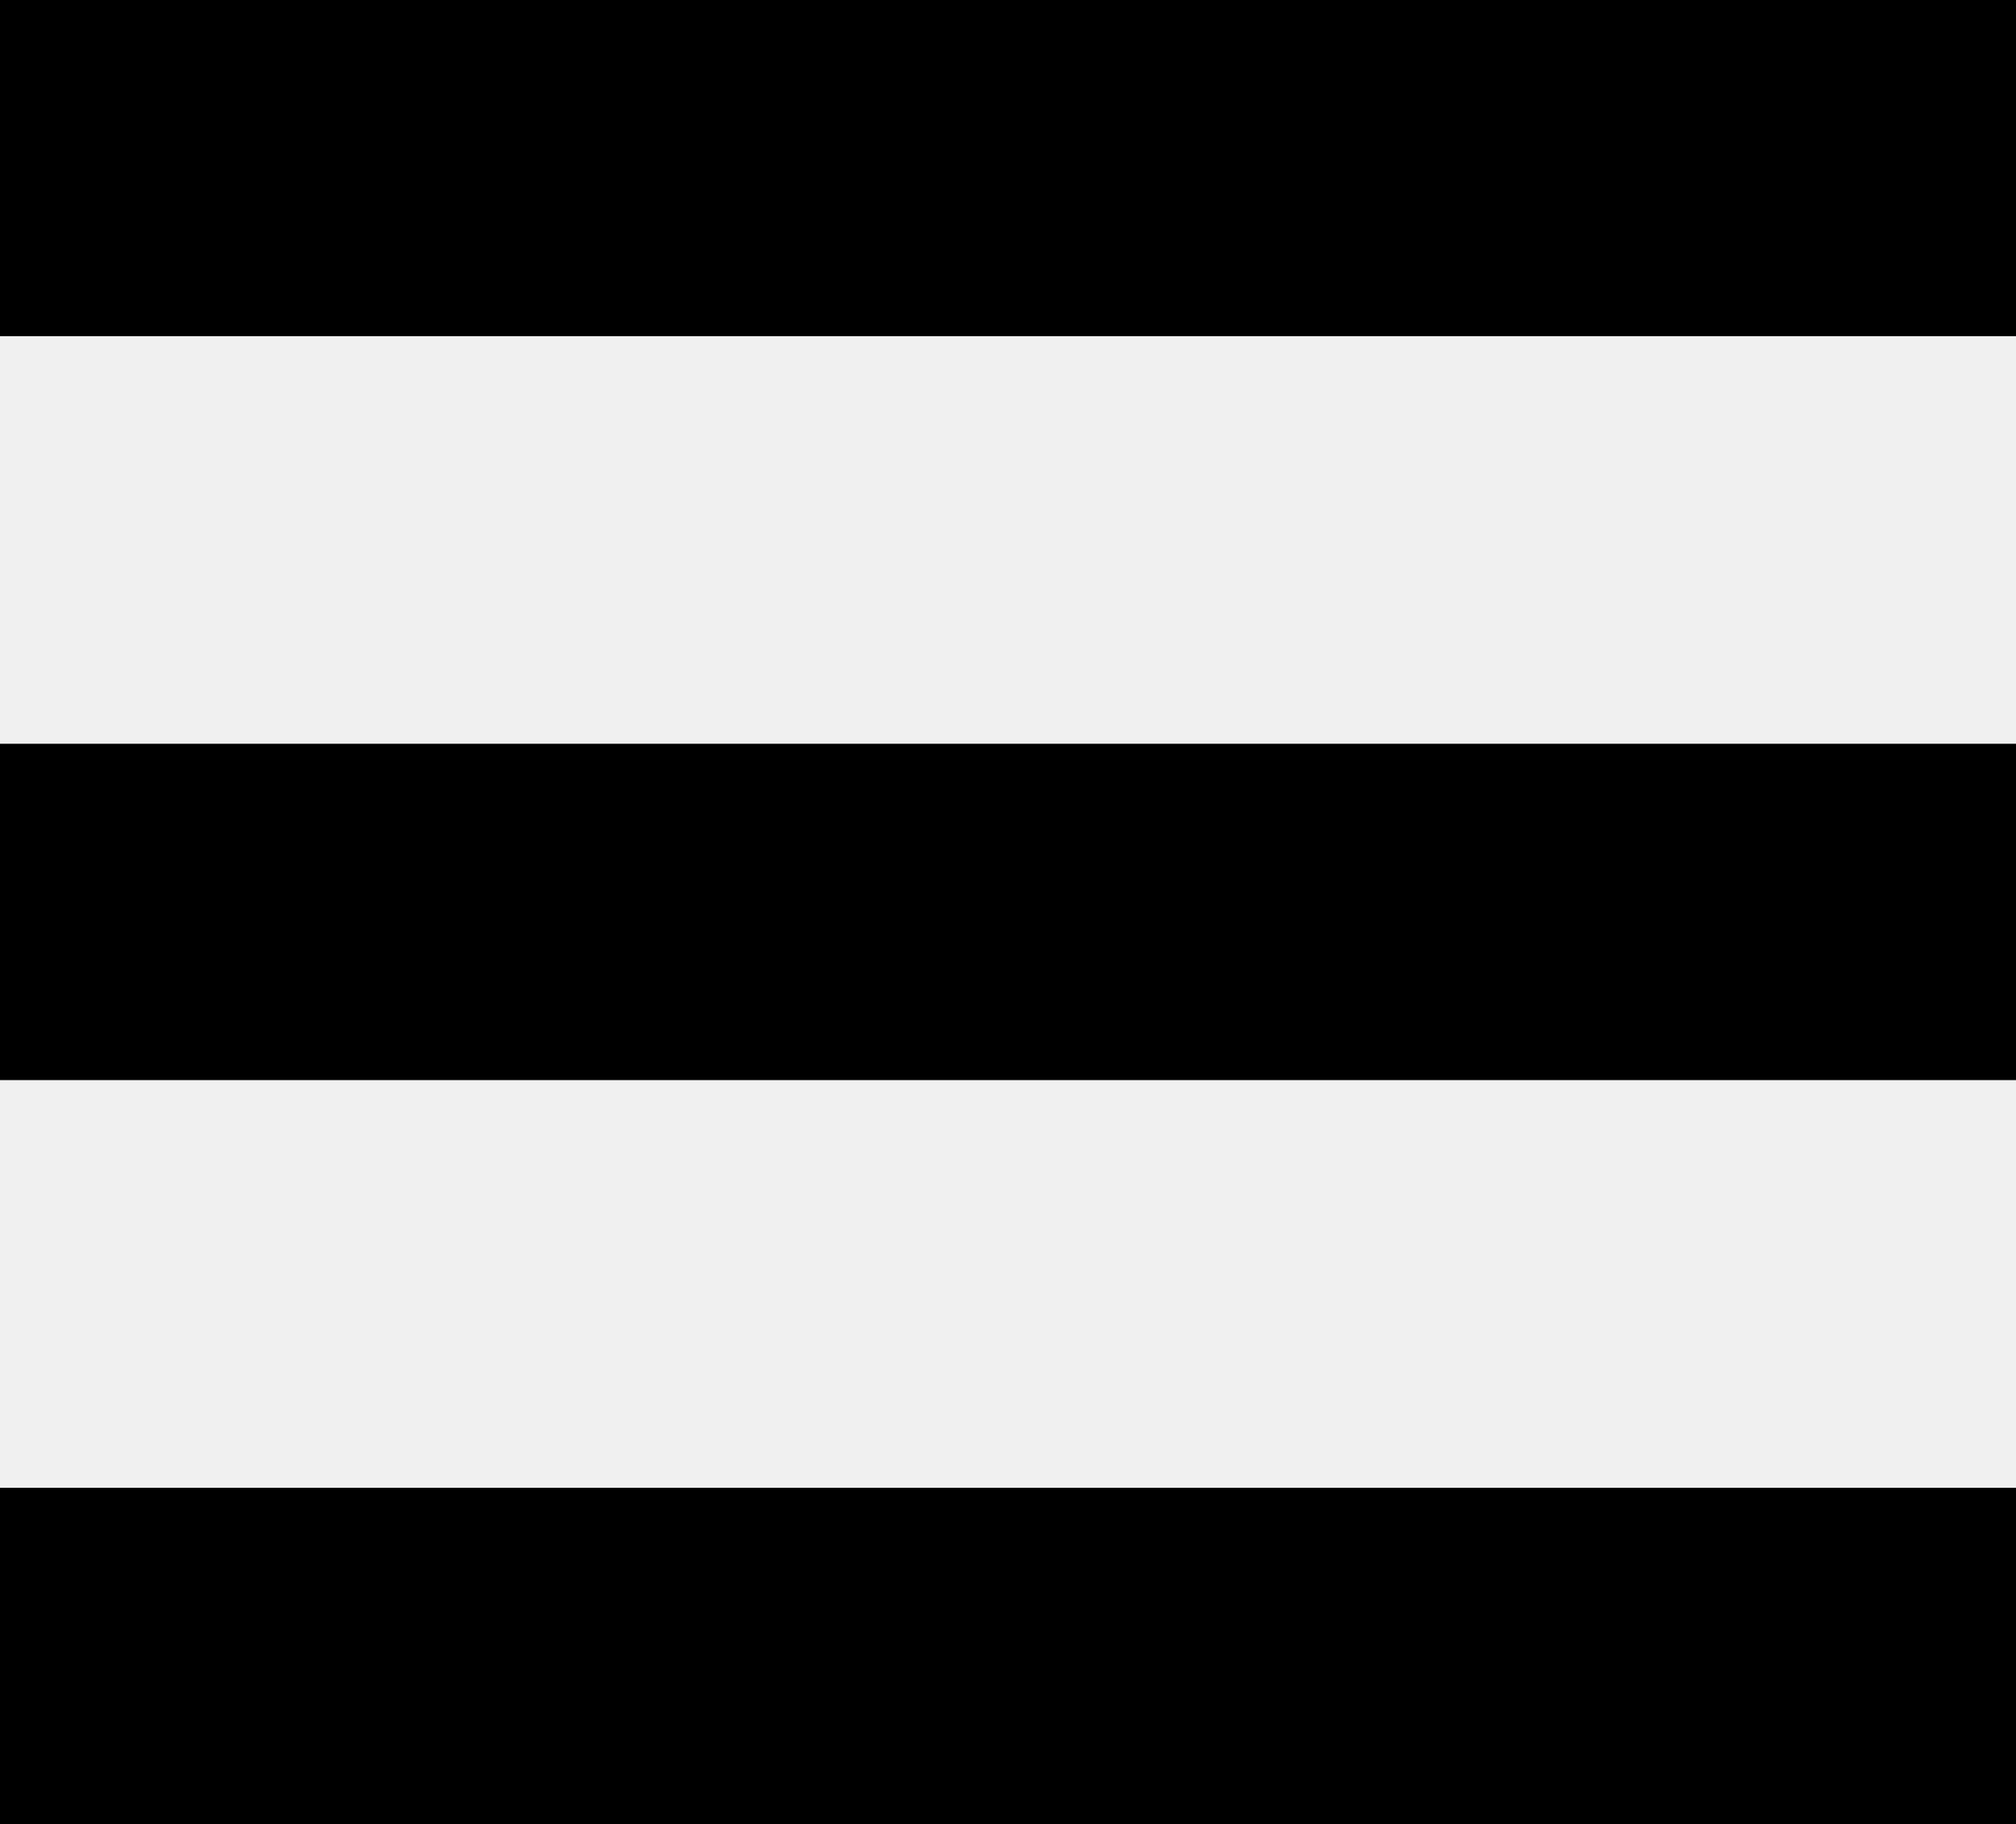
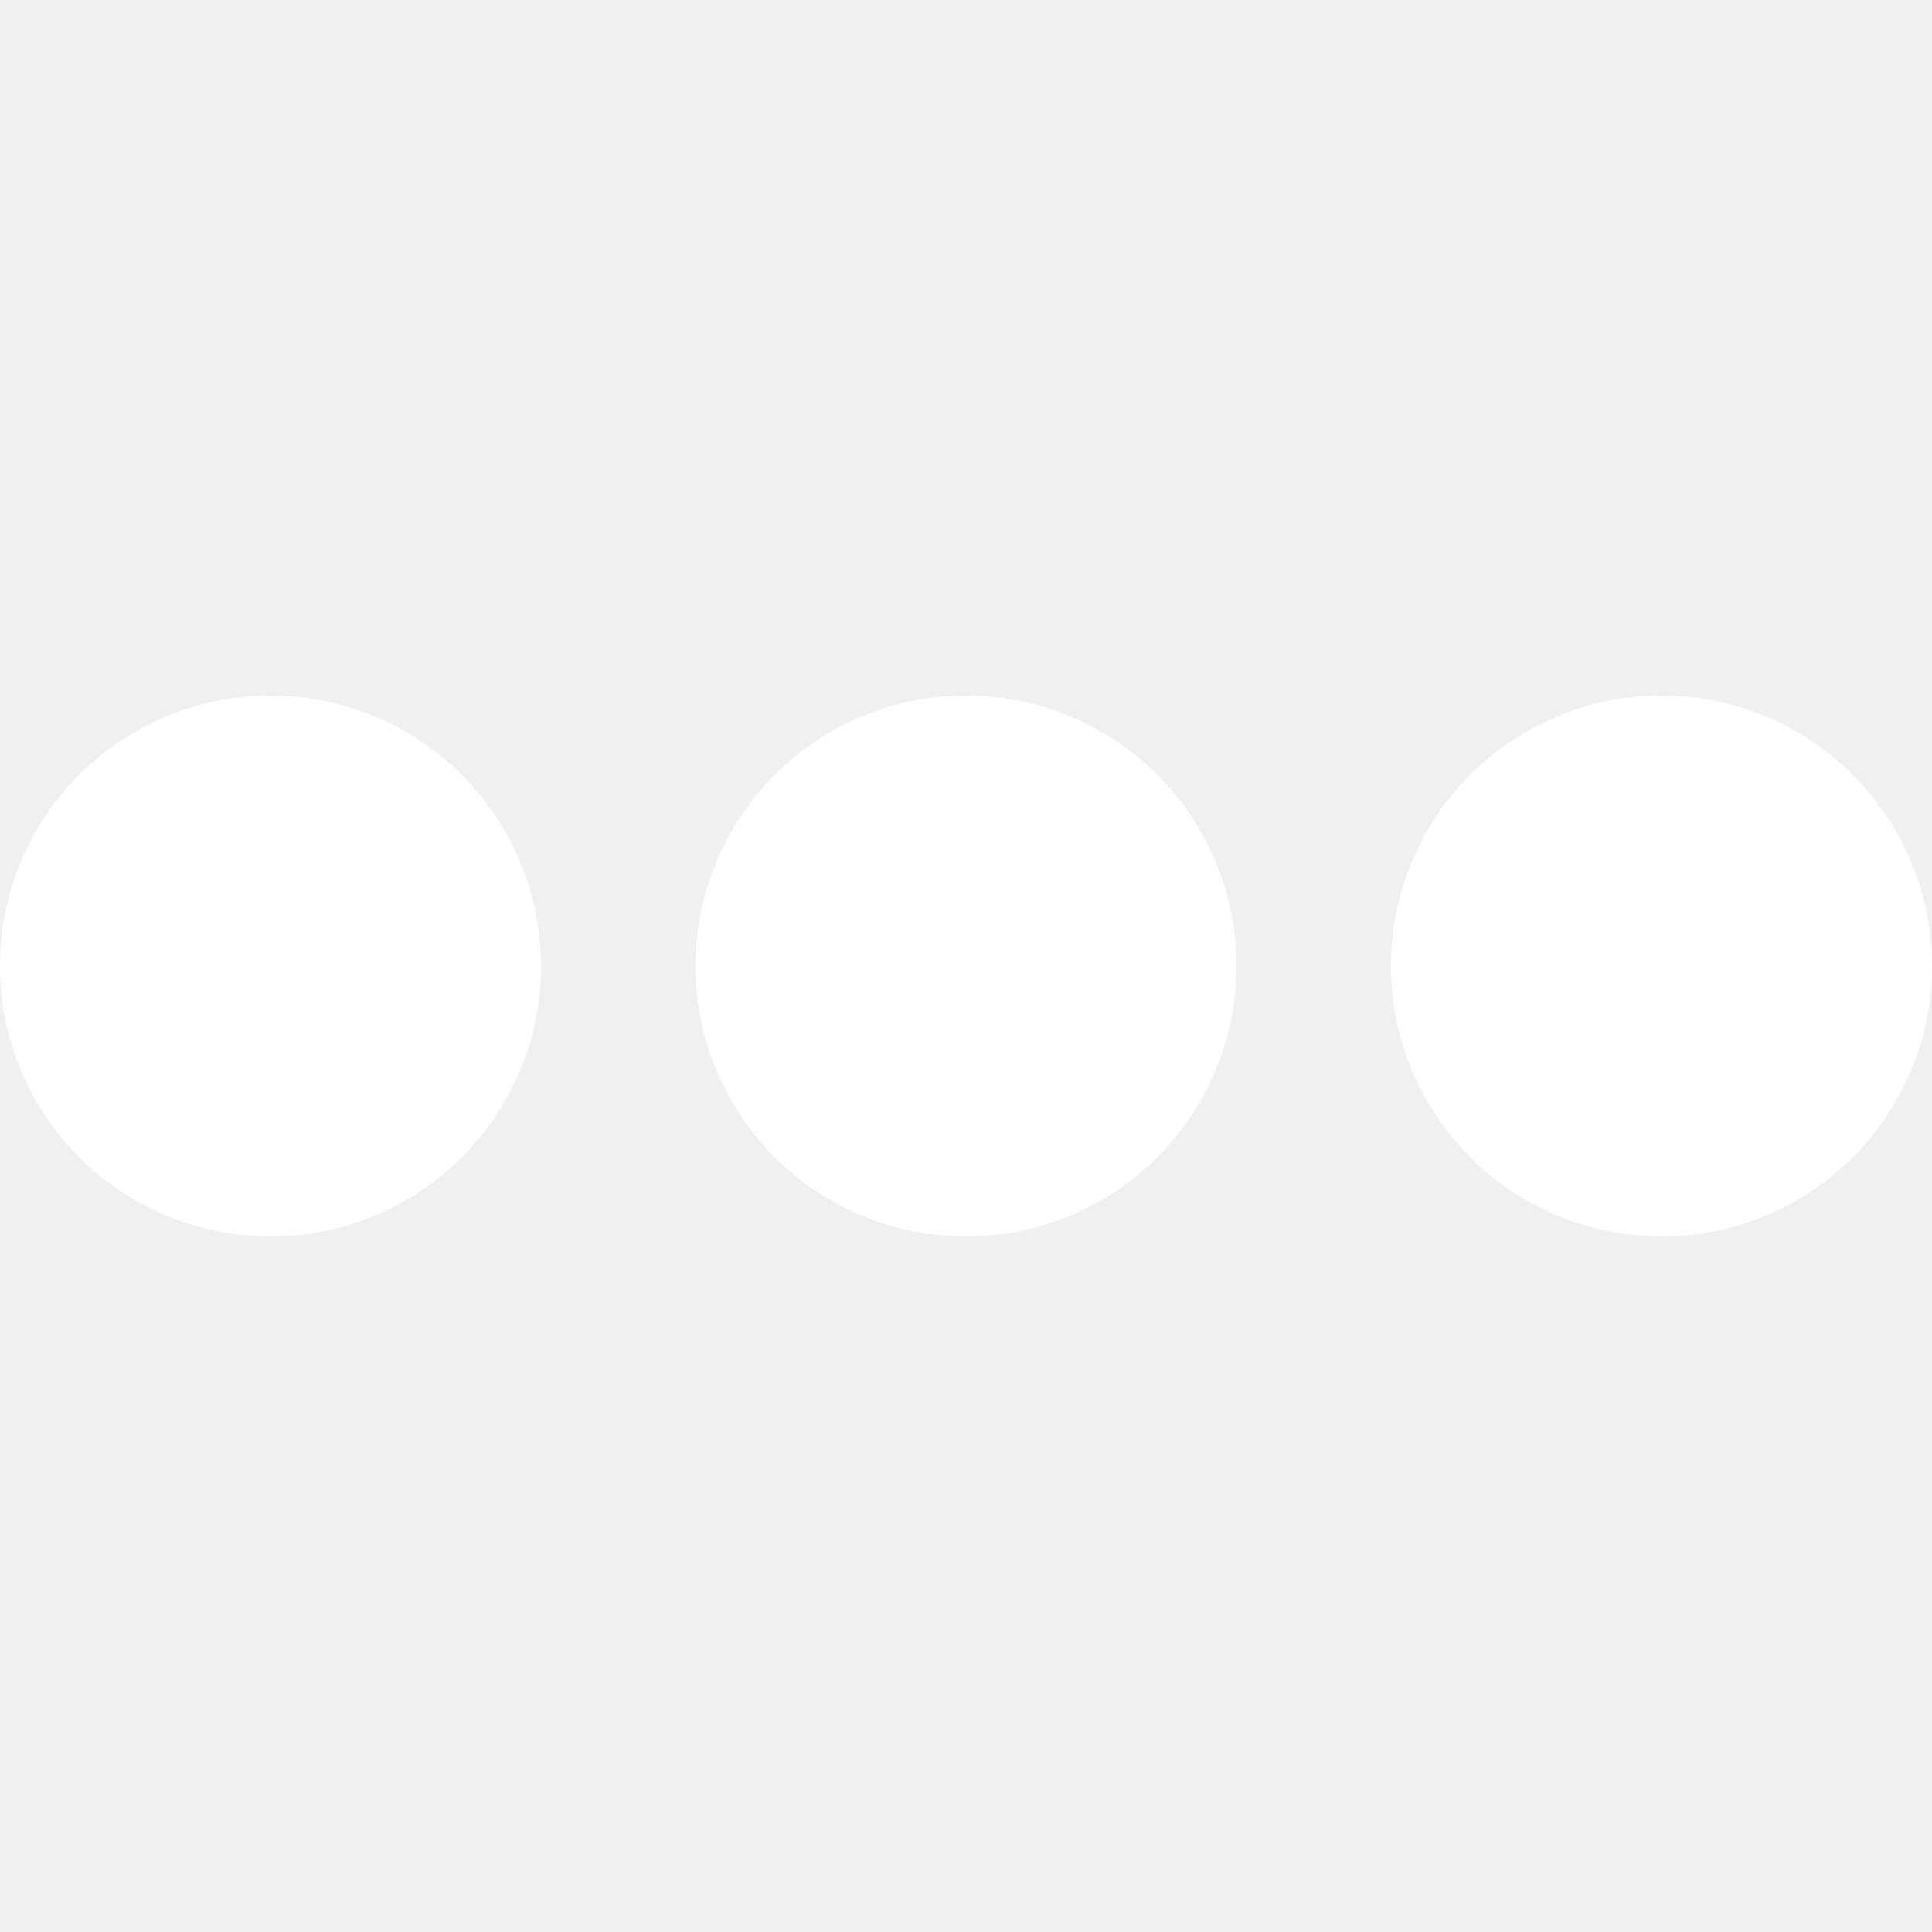
- <svg xmlns="http://www.w3.org/2000/svg" version="1.1" viewBox="0 0 42 38" width="42" height="38">
-   <defs>
-     <clipPath id="inner_stroke_clip_path">
-       <path d="M -35527137e-22 0 L 42 0 L 42 7 L -35527137e-22 7 Z" />
-     </clipPath>
-     <clipPath id="inner_stroke_clip_path_2">
-       <path d="M -35527137e-22 15.5 L 42 15.5 L 42 22.5 L -35527137e-22 22.5 Z" />
-     </clipPath>
-     <clipPath id="inner_stroke_clip_path_3">
-       <path d="M 0 31 L 42 31 L 42 38 L 0 38 Z" />
-     </clipPath>
-   </defs>
-   <g id="Canvas_1" fill="none" stroke-dasharray="none" stroke-opacity="1" fill-opacity="1" stroke="none">
-     <g id="Canvas_1: Layer 1">
-       <g id="Group_2">
-         <g id="Group_3">
-           <g id="Group_8">
-             <g id="Graphic_9">
-               <rect x="-35527137e-22" y="0" width="42" height="7" fill="black" />
-               <rect x="-35527137e-22" y="0" width="42" height="7" stroke="black" stroke-linecap="square" stroke-linejoin="miter" stroke-width="1" clip-path="url(#inner_stroke_clip_path)" />
-             </g>
-           </g>
-           <g id="Group_6">
-             <g id="Graphic_7">
-               <rect x="-35527137e-22" y="15.5" width="42" height="7" fill="black" />
-               <rect x="-35527137e-22" y="15.5" width="42" height="7" stroke="black" stroke-linecap="square" stroke-linejoin="miter" stroke-width="1" clip-path="url(#inner_stroke_clip_path_2)" />
-             </g>
-           </g>
-           <g id="Group_4">
-             <g id="Graphic_5">
-               <rect x="0" y="31" width="42" height="7" fill="black" />
-               <rect x="0" y="31" width="42" height="7" stroke="black" stroke-linecap="square" stroke-linejoin="miter" stroke-width="1" clip-path="url(#inner_stroke_clip_path_3)" />
-             </g>
-           </g>
-         </g>
+ <svg xmlns="http://www.w3.org/2000/svg" version="1.1" viewBox="0 0 50 50" width="50" height="50">
+   <defs />
+   <g id="Canvas_1" stroke-dasharray="none" stroke="none" stroke-opacity="1" fill="none" fill-opacity="1">
+     <g id="Canvas_1: menu-symbol">
+       <g id="Circle1">
+         <circle cx="7" cy="25" r="7" fill="white" />
+       </g>
+       <g id="Circle2">
+         <circle cx="25" cy="25" r="7" fill="white" />
+       </g>
+       <g id="Circle3">
+         <circle cx="43" cy="25" r="7" fill="white" />
      </g>
    </g>
  </g>
</svg>
